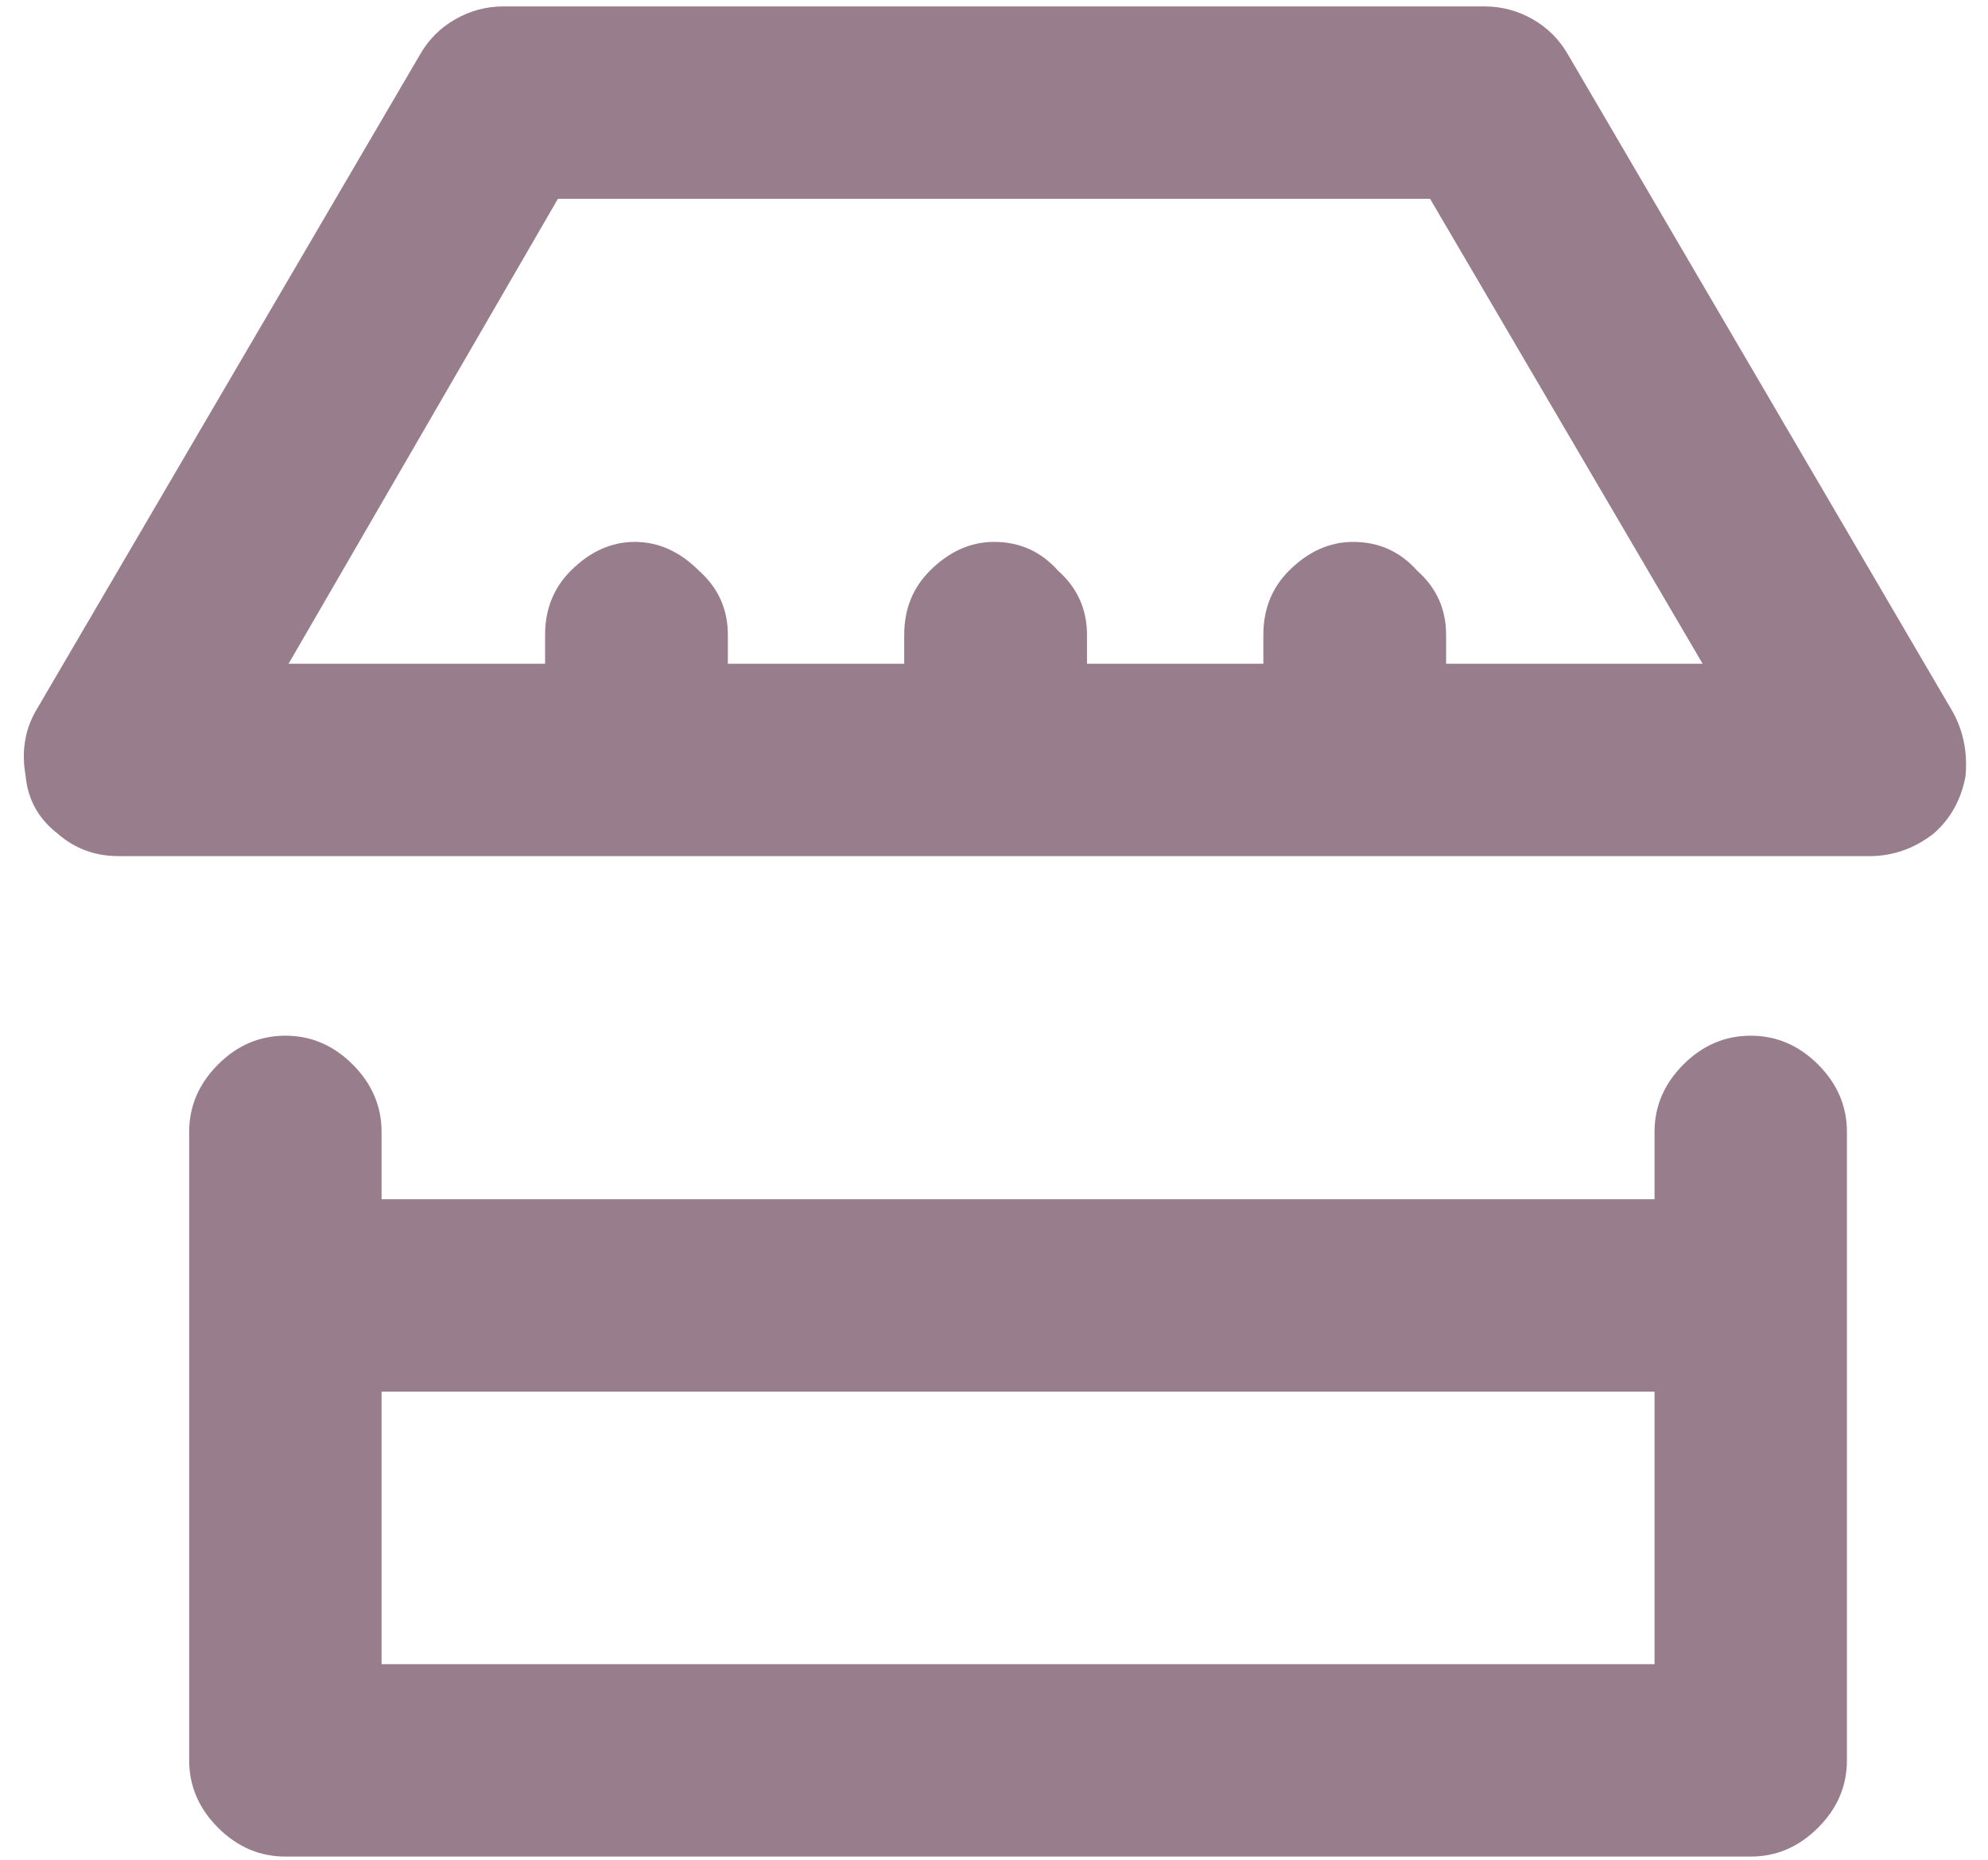
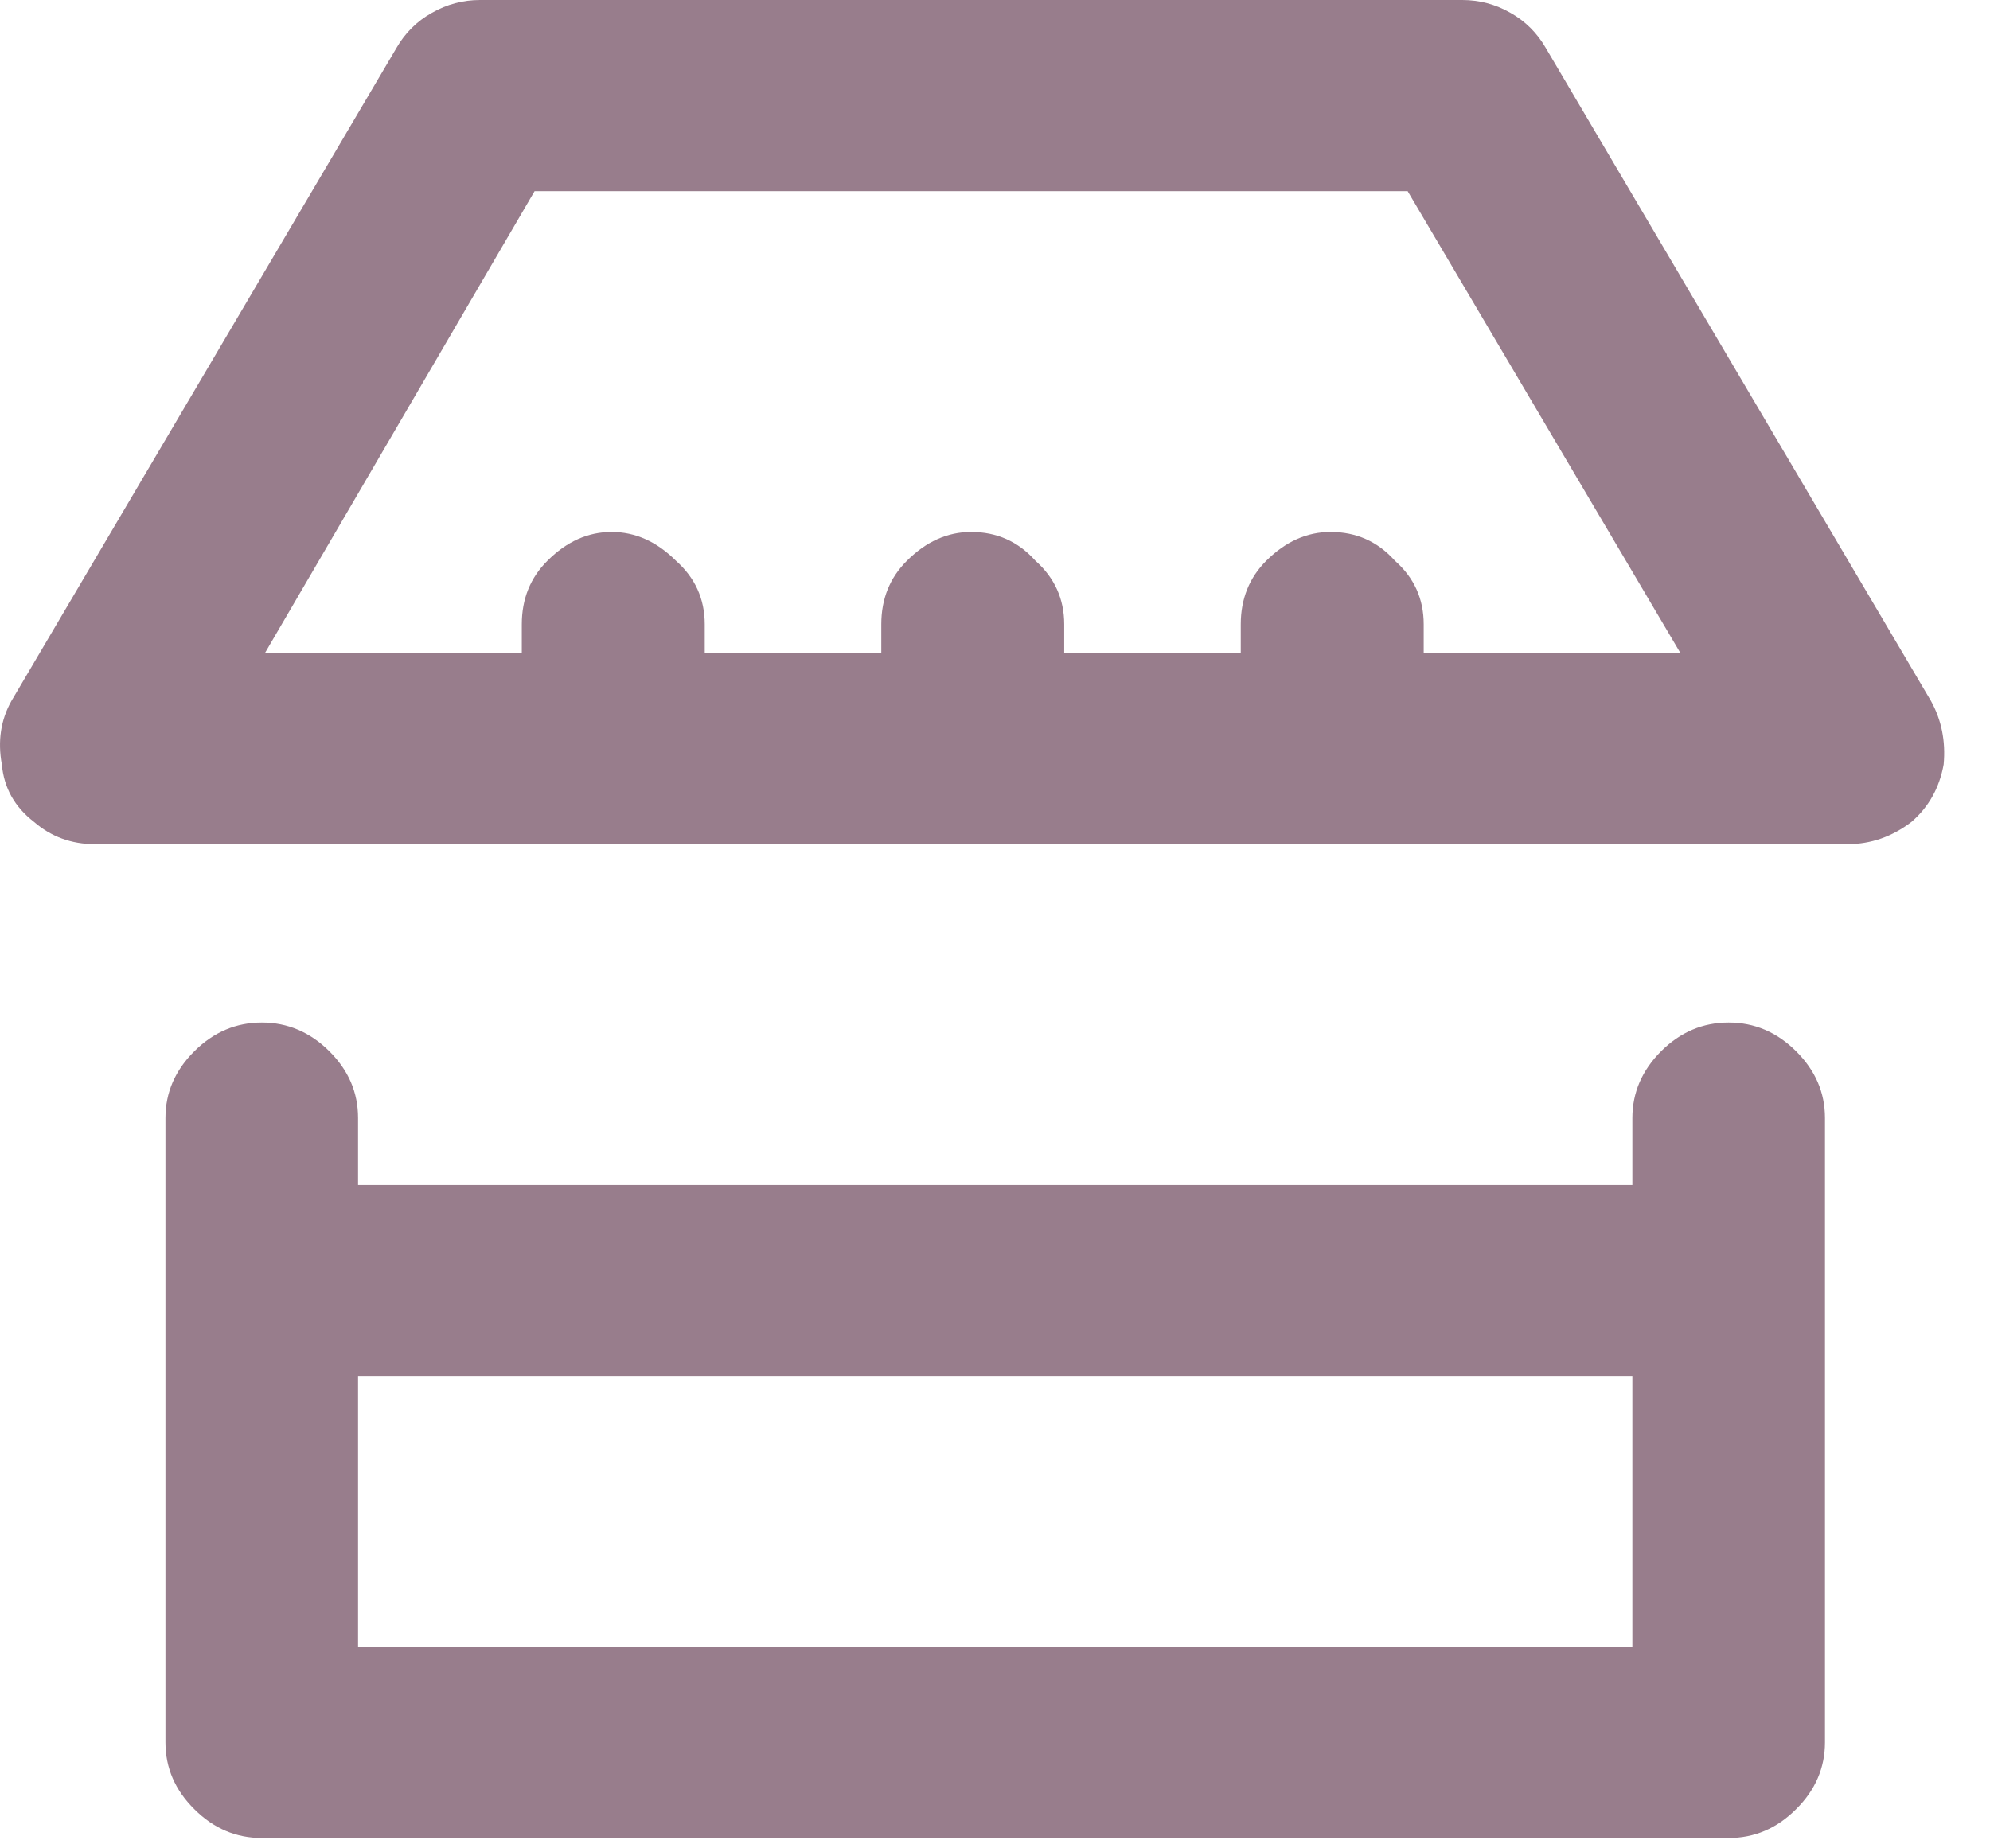
- <svg xmlns="http://www.w3.org/2000/svg" version="1.1" id="Layer_1" x="0px" y="0px" width="31px" height="29px" viewBox="0 0 31 29" enable-background="new 0 0 31 29" xml:space="preserve">
-   <g>
-     <path fill-rule="evenodd" clip-rule="evenodd" fill="#987D8C" d="M5.95,21.7v4.25H25.8V21.7H5.95z M25.8,18.7v-1.05   c0-0.4,0.15-0.75,0.45-1.051c0.3-0.3,0.65-0.449,1.05-0.449c0.4,0,0.75,0.149,1.05,0.449c0.301,0.301,0.45,0.65,0.45,1.051v9.8   c0,0.399-0.149,0.75-0.45,1.05c-0.3,0.3-0.649,0.45-1.05,0.45H4.45c-0.4,0-0.75-0.15-1.05-0.45c-0.3-0.3-0.45-0.65-0.45-1.05v-9.8   c0-0.4,0.15-0.75,0.45-1.051c0.3-0.3,0.65-0.449,1.05-0.449c0.4,0,0.75,0.149,1.05,0.449c0.3,0.301,0.45,0.65,0.45,1.051v1.05H25.8   z M21.1,8.45c0.4,0,0.733,0.15,1,0.45c0.301,0.267,0.45,0.6,0.45,1v0.45h4L22.3,3.1H8.7l-4.2,7.25h4V9.9c0-0.4,0.133-0.733,0.4-1   c0.3-0.3,0.633-0.45,1-0.45s0.7,0.15,1,0.45c0.3,0.267,0.45,0.6,0.45,1v0.45h2.75V9.9c0-0.4,0.133-0.733,0.4-1   c0.3-0.3,0.634-0.45,1-0.45c0.4,0,0.733,0.15,1,0.45c0.3,0.267,0.45,0.6,0.45,1v0.45h2.75V9.9c0-0.4,0.133-0.733,0.399-1   C20.4,8.6,20.733,8.45,21.1,8.45z M23.9,0.3c0.233,0.133,0.416,0.317,0.55,0.55l6,10.25c0.166,0.3,0.233,0.633,0.2,1   c-0.067,0.367-0.233,0.667-0.5,0.9c-0.301,0.233-0.634,0.35-1,0.35H1.85c-0.367,0-0.684-0.117-0.95-0.35   c-0.3-0.233-0.467-0.533-0.5-0.9c-0.066-0.367-0.017-0.7,0.15-1l6-10.25C6.683,0.617,6.867,0.433,7.1,0.3s0.483-0.2,0.75-0.2h15.3   C23.417,0.1,23.667,0.167,23.9,0.3z" />
-   </g>
+ <svg xmlns="http://www.w3.org/2000/svg" width="14" height="13" viewBox="0 0 14 13" fill="none">
+   <path fill-rule="evenodd" clip-rule="evenodd" d="M2.519 9.683V11.588H11.484V9.683H2.519ZM11.484 8.338V7.867C11.484 7.688 11.552 7.531 11.687 7.396C11.822 7.262 11.98 7.195 12.161 7.195C12.342 7.195 12.5 7.262 12.635 7.396C12.771 7.531 12.839 7.687 12.839 7.867V12.26C12.839 12.439 12.771 12.597 12.635 12.731C12.5 12.866 12.342 12.933 12.161 12.933H1.842C1.661 12.933 1.503 12.866 1.368 12.731C1.232 12.597 1.164 12.44 1.164 12.26V7.867C1.164 7.688 1.232 7.531 1.368 7.396C1.503 7.262 1.661 7.195 1.842 7.195C2.022 7.195 2.181 7.262 2.316 7.396C2.452 7.531 2.519 7.687 2.519 7.867V8.338H11.484ZM9.361 3.743C9.542 3.743 9.692 3.81 9.813 3.945C9.949 4.065 10.016 4.214 10.016 4.393V4.595H11.822L9.903 1.345H3.761L1.864 4.595H3.671V4.393C3.671 4.214 3.731 4.065 3.852 3.945C3.987 3.81 4.137 3.743 4.303 3.743C4.469 3.743 4.619 3.81 4.755 3.945C4.89 4.065 4.958 4.214 4.958 4.393V4.595H6.2V4.393C6.2 4.214 6.26 4.065 6.381 3.945C6.516 3.81 6.667 3.743 6.832 3.743C7.013 3.743 7.163 3.81 7.284 3.945C7.419 4.065 7.487 4.214 7.487 4.393V4.595H8.729V4.393C8.729 4.214 8.789 4.065 8.909 3.945C9.045 3.81 9.195 3.743 9.361 3.743ZM10.626 0.09C10.731 0.149 10.814 0.232 10.874 0.336L13.584 4.931C13.659 5.066 13.689 5.215 13.674 5.379C13.644 5.544 13.569 5.678 13.448 5.783C13.312 5.887 13.162 5.94 12.997 5.94H0.668C0.502 5.94 0.359 5.887 0.239 5.783C0.103 5.678 0.028 5.544 0.013 5.379C-0.017 5.215 0.005 5.066 0.081 4.931L2.79 0.336C2.85 0.232 2.933 0.149 3.039 0.09C3.144 0.03 3.257 0 3.377 0H10.287C10.408 0 10.521 0.03 10.626 0.09Z" fill="#987D8C" />
</svg>
